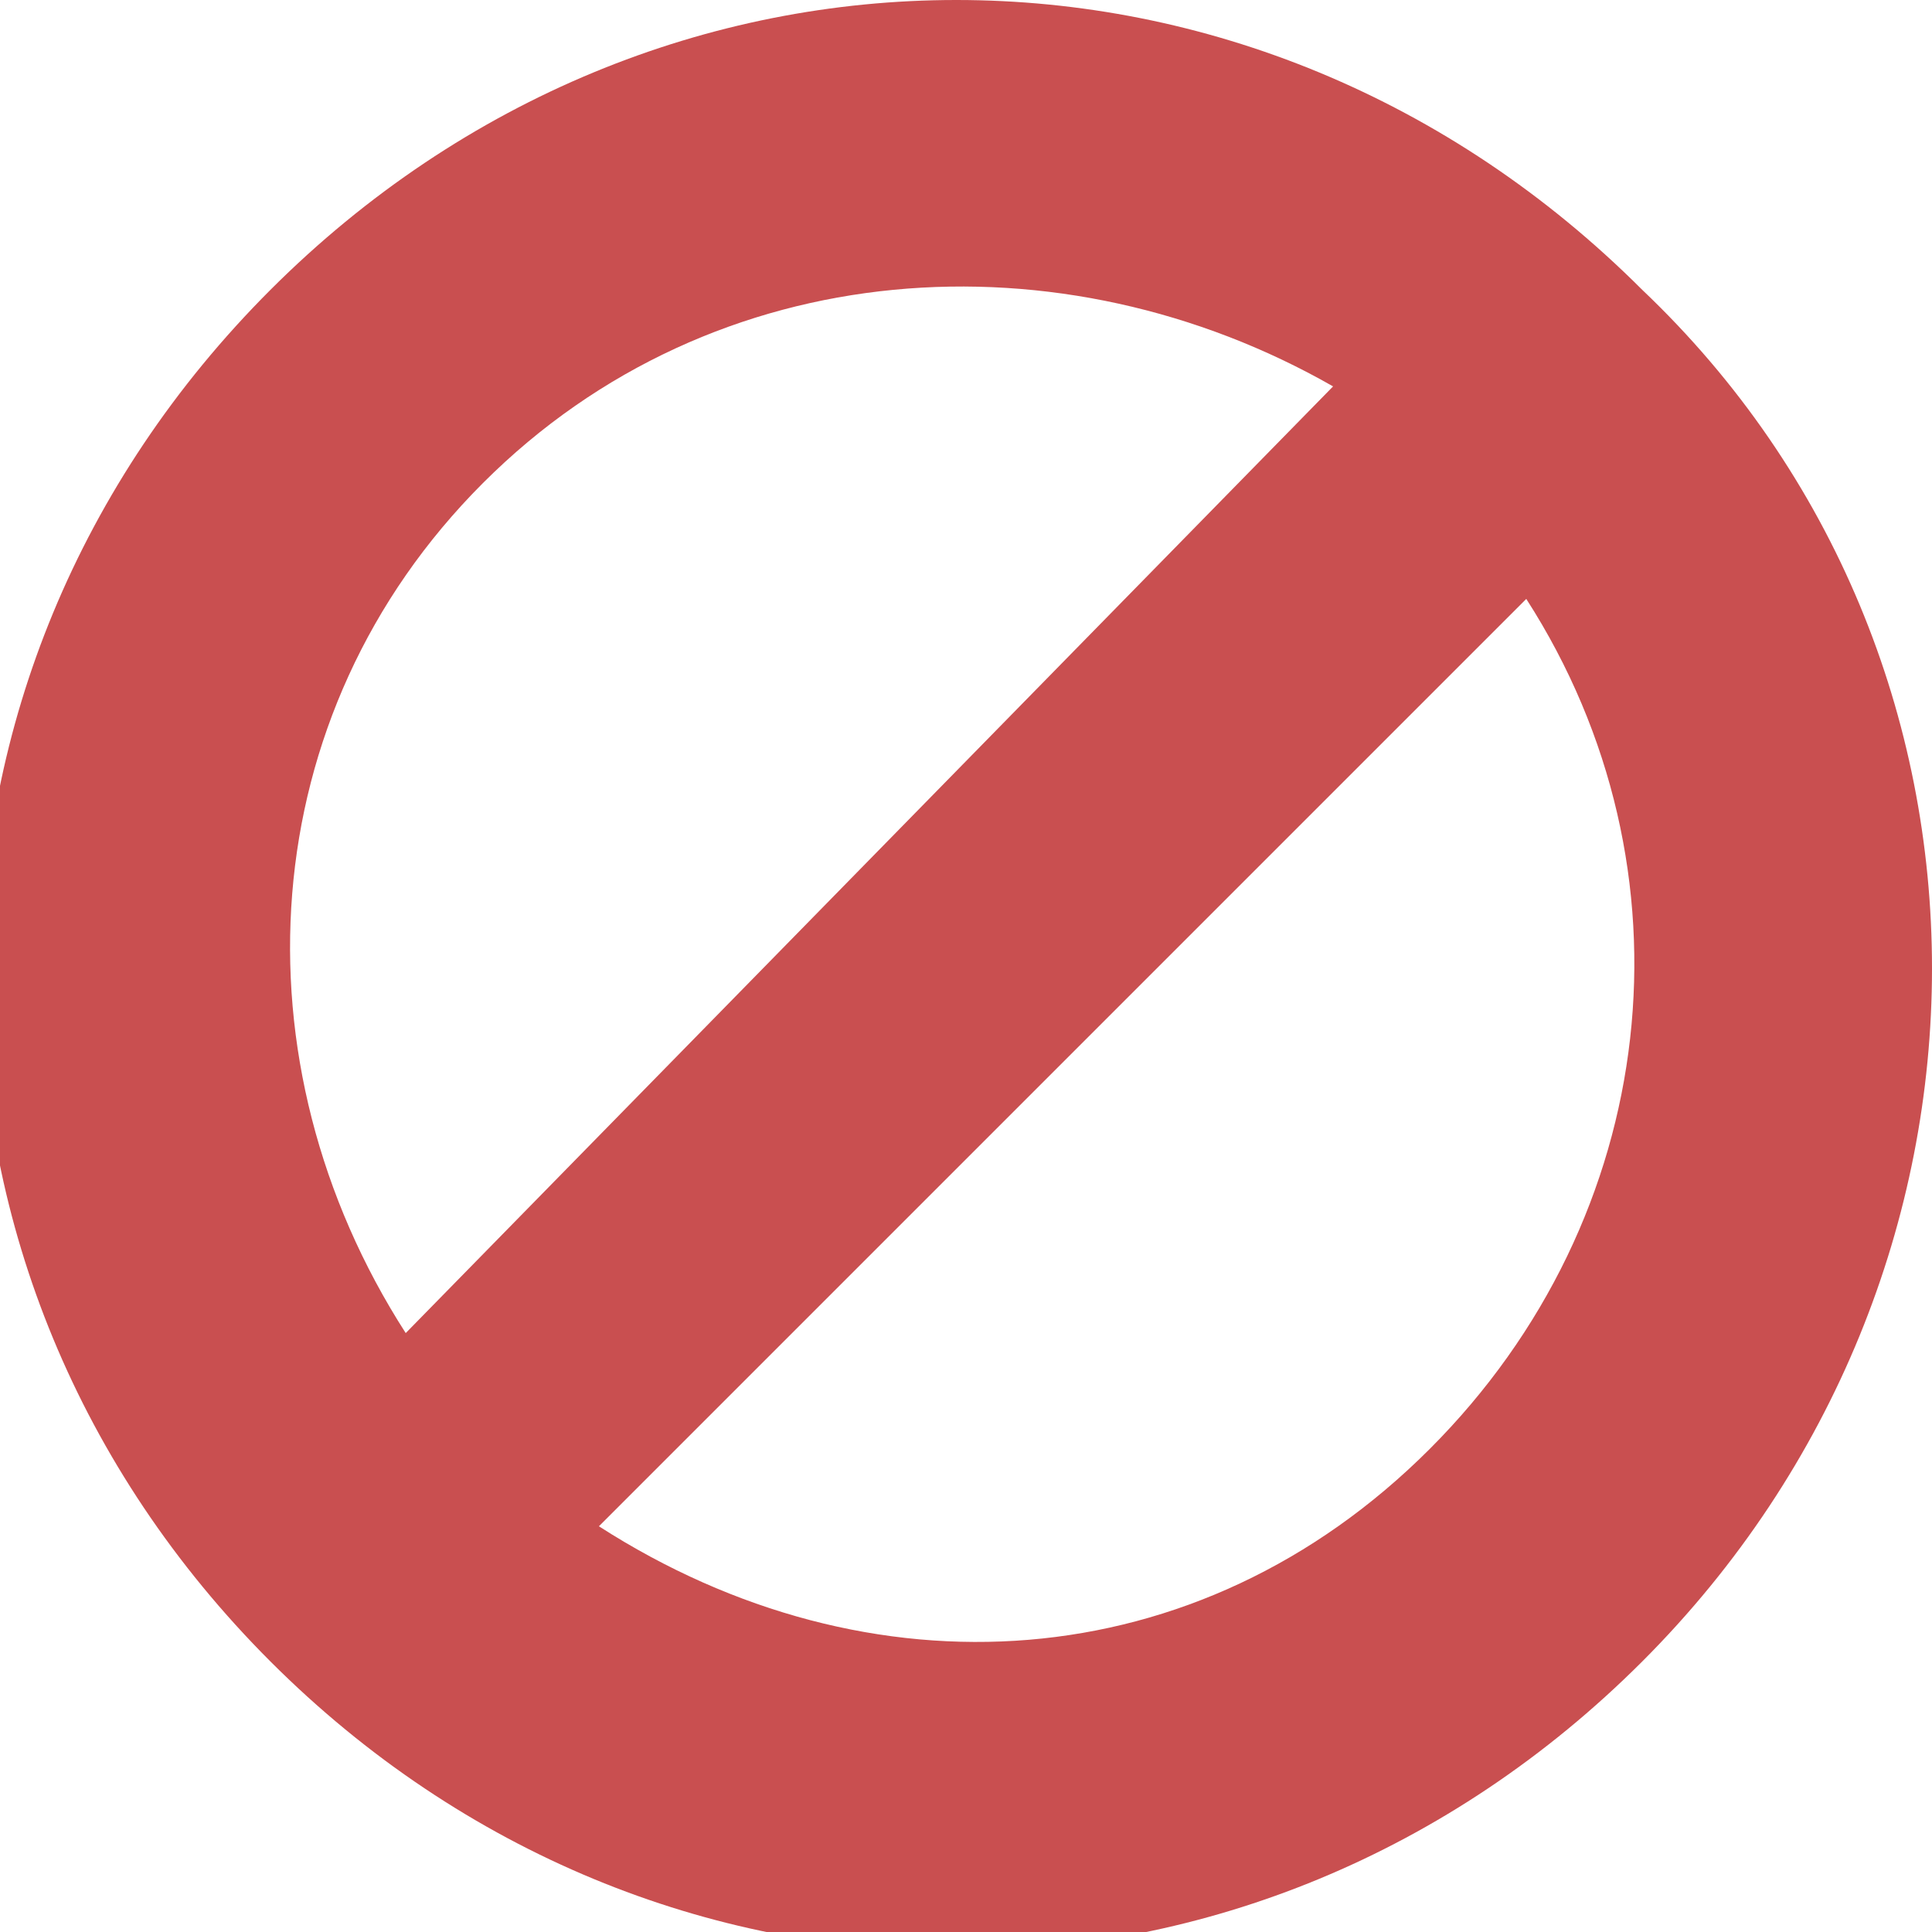
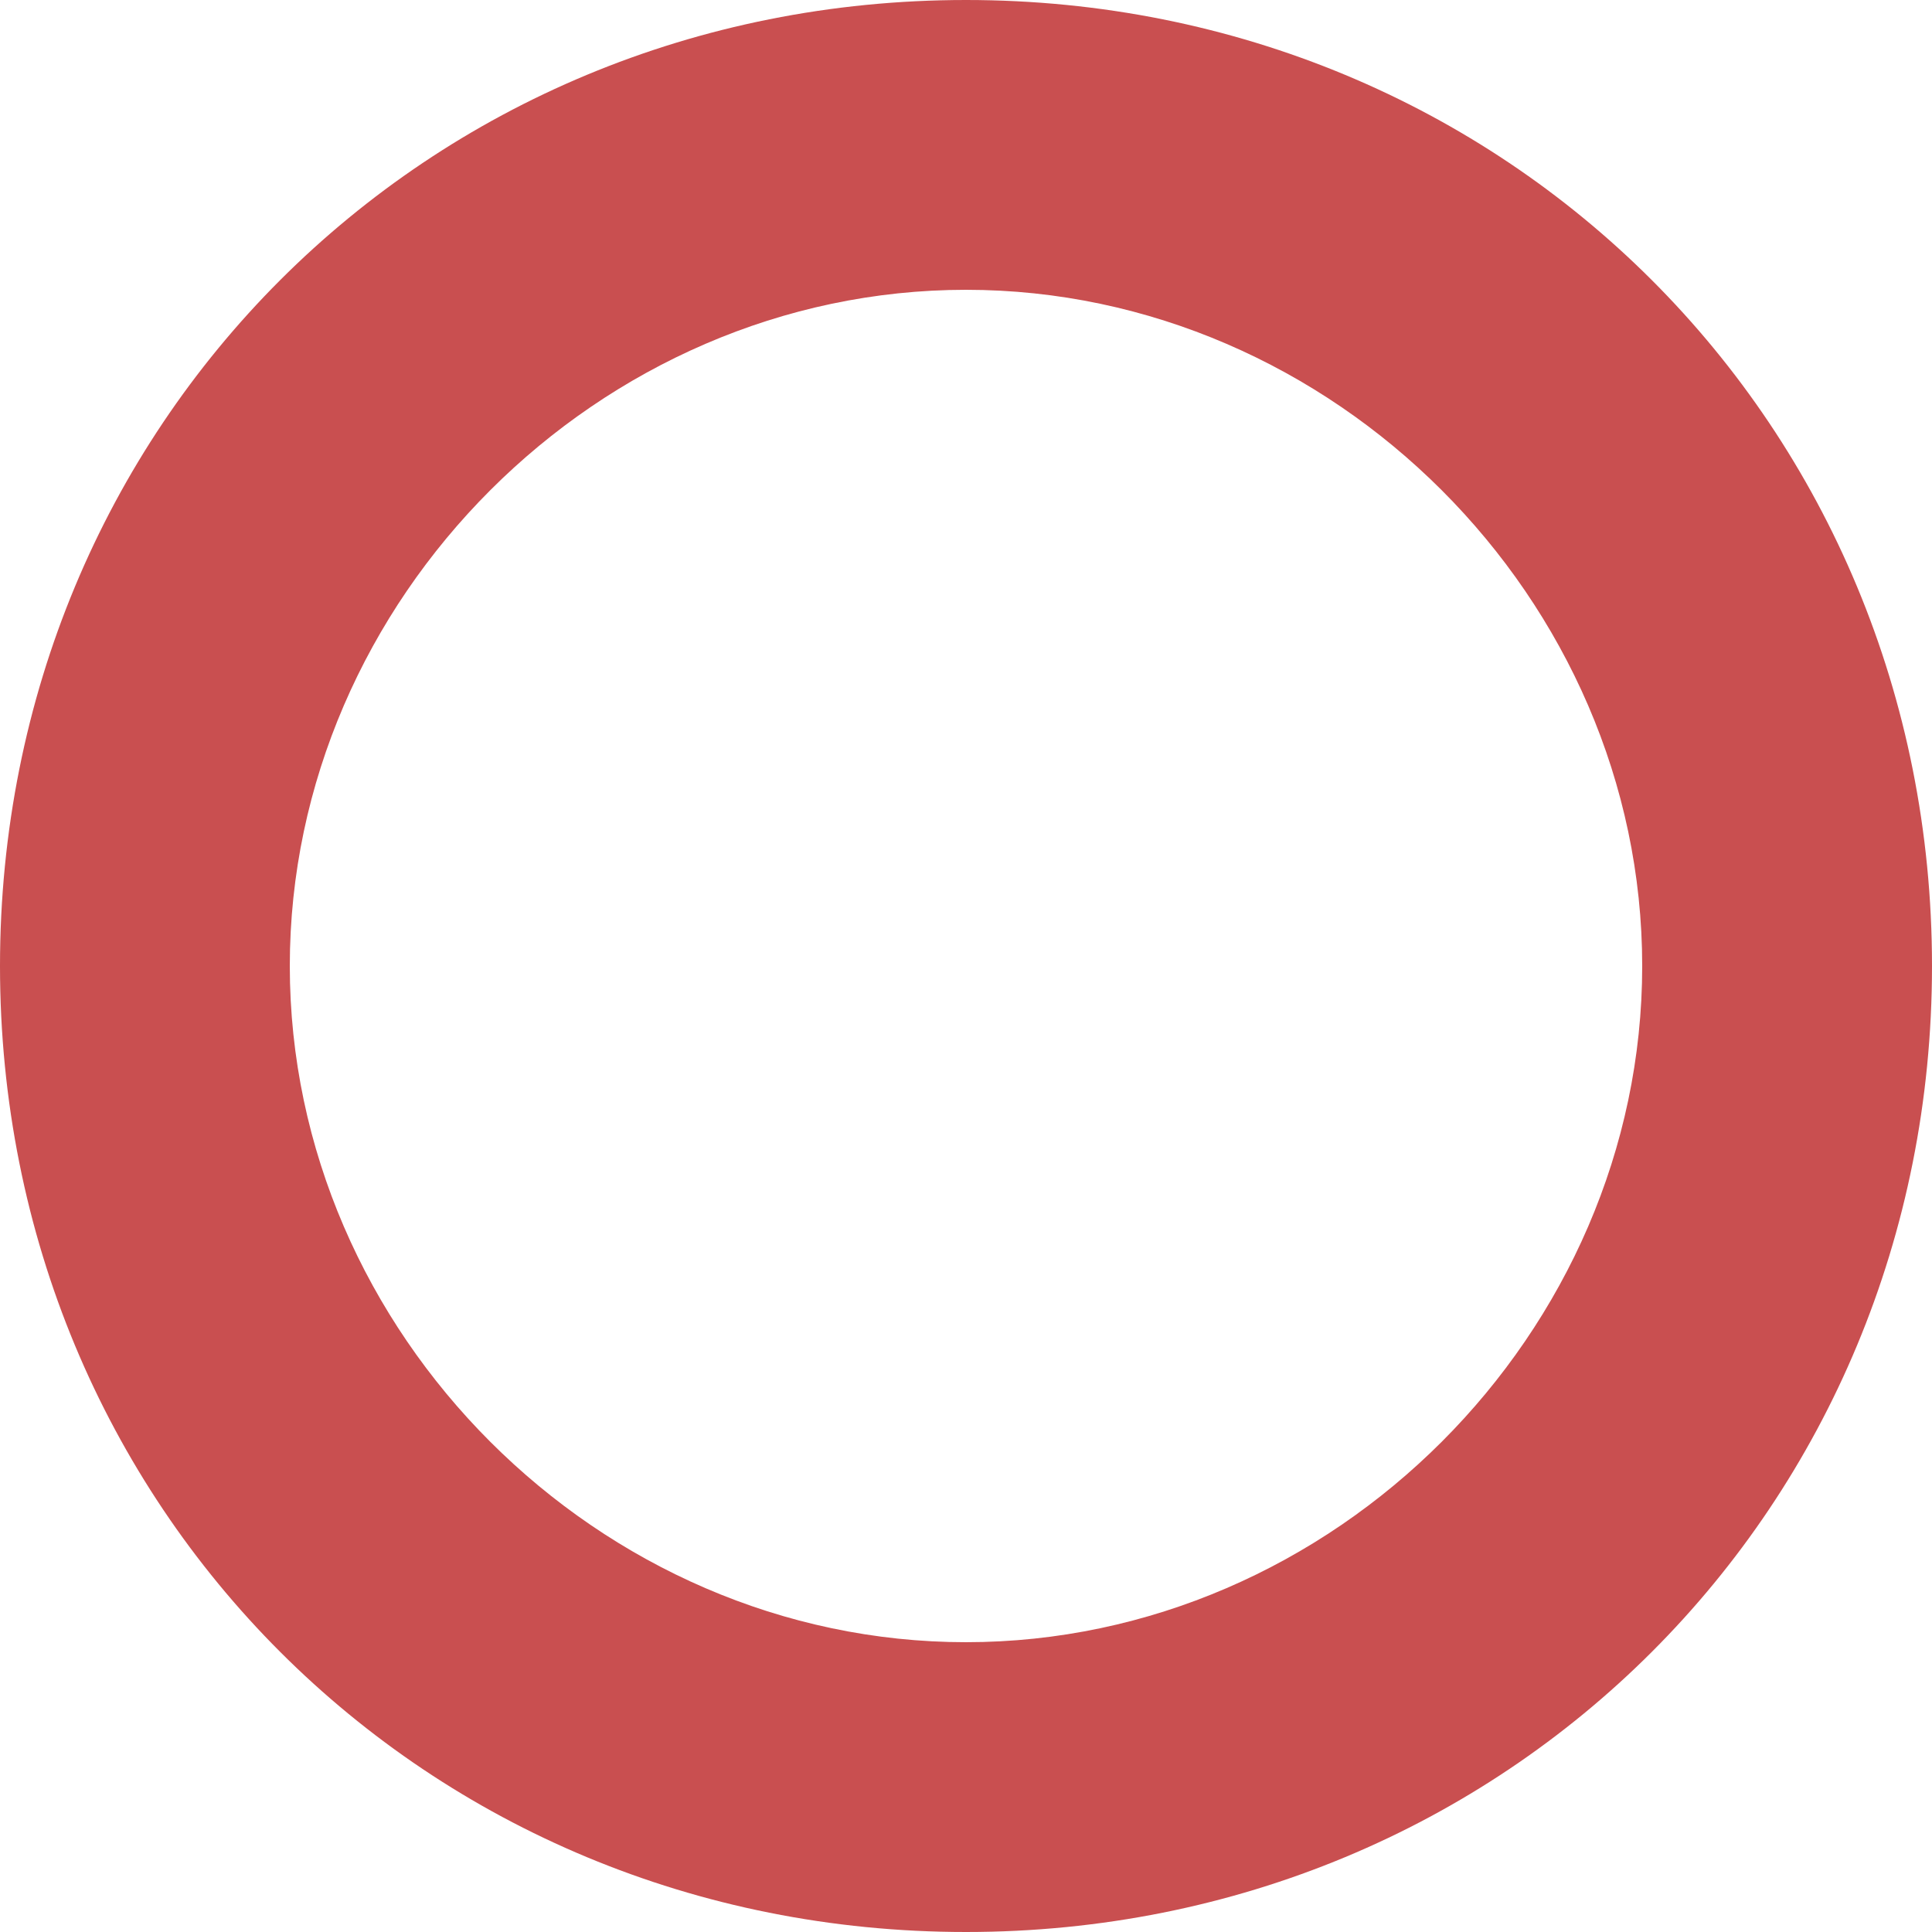
<svg xmlns="http://www.w3.org/2000/svg" version="1.1" id="Layer_1" x="0px" y="0px" viewBox="0 0 10 10" enable-background="new 0 0 10 10" xml:space="preserve">
-   <path fill="#C94F50" d="M8.5,1.5c-2-2-5.1-2-7.1,0s-2,5.1,0,7.1s5.1,2,7.1,0S10.5,3.4,8.5,1.5z M2.5,2.5c1.2-1.2,3-1.3,4.4-0.5  L2.1,6.9C1.2,5.5,1.3,3.7,2.5,2.5z M3.1,7.9l4.8-4.8c0.9,1.4,0.7,3.2-0.5,4.4S4.5,8.8,3.1,7.9z" />
+   <g>
+     <path fill="#C94F50" d="M5,1.5c1.9,0,3.5,1.6,3.5,3.5S6.9,8.5,5,8.5C3.1,8.5,1.5,6.9,1.5,5S3.1,1.5,5,1.5 M5,0C2.2,0,0,2.2,0,5   s2.2,5,5,5c2.8,0,5-2.2,5-5S7.8,0,5,0z" />
+   </g>
</svg>
